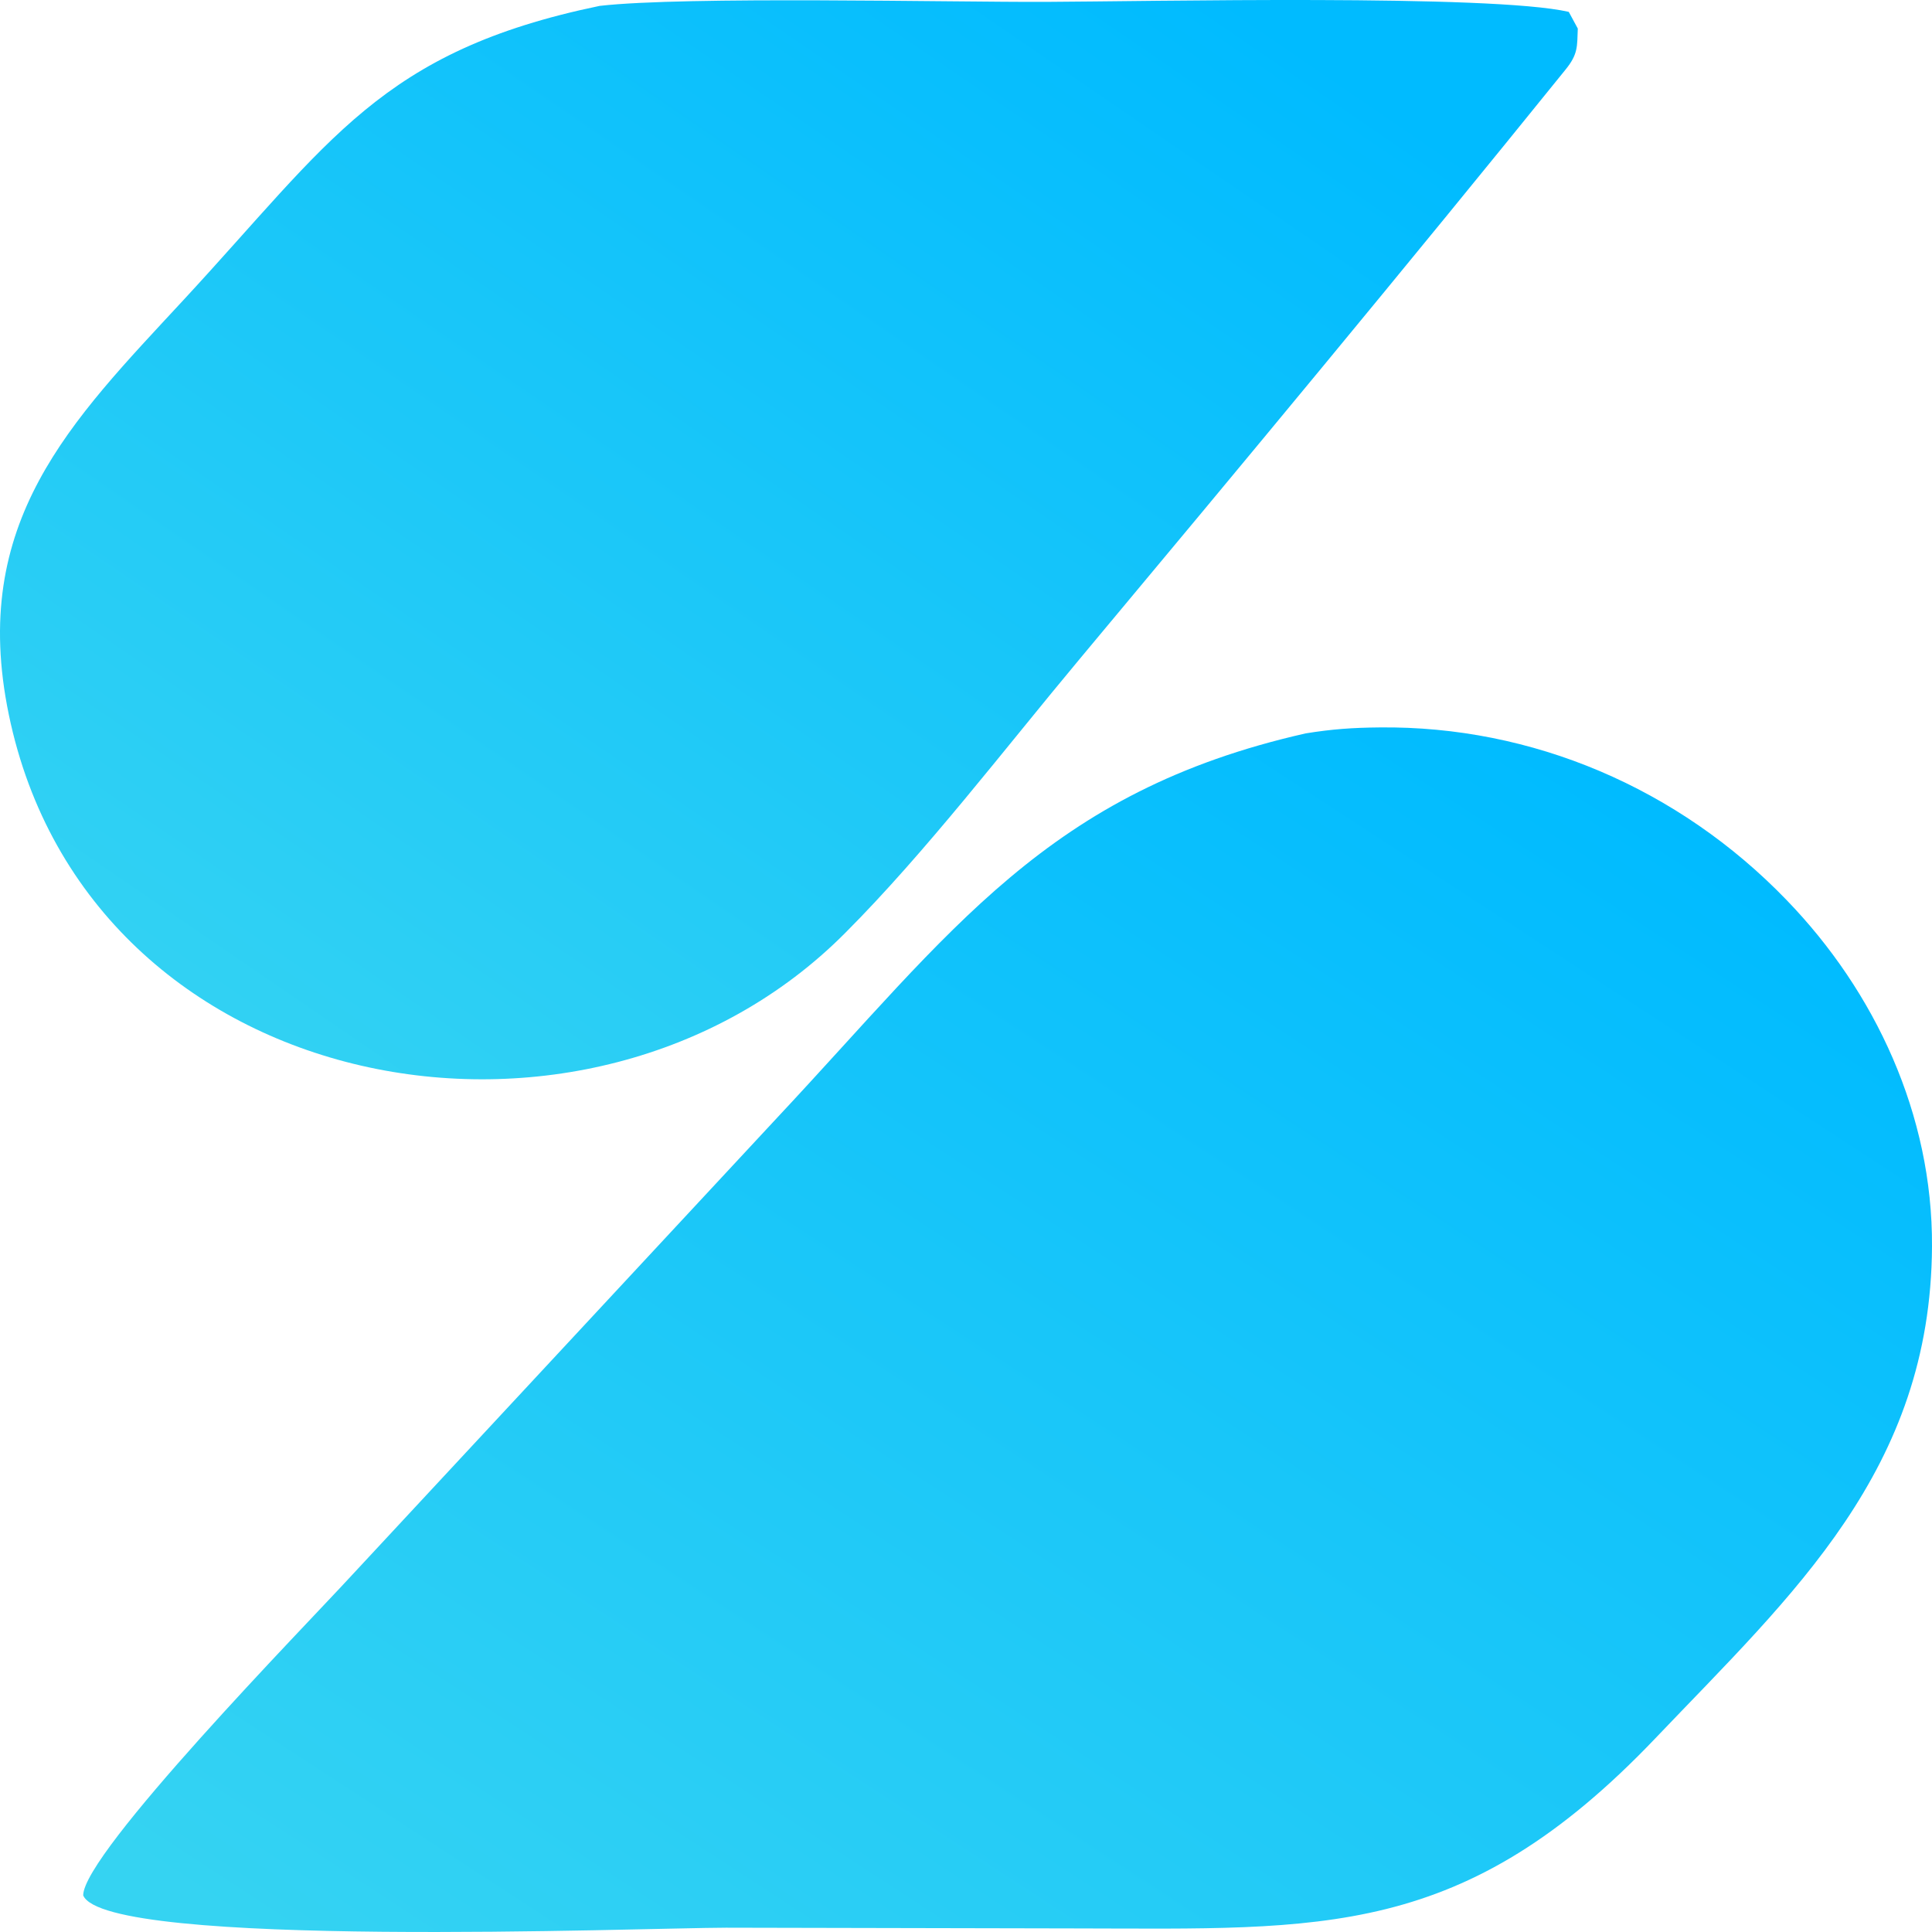
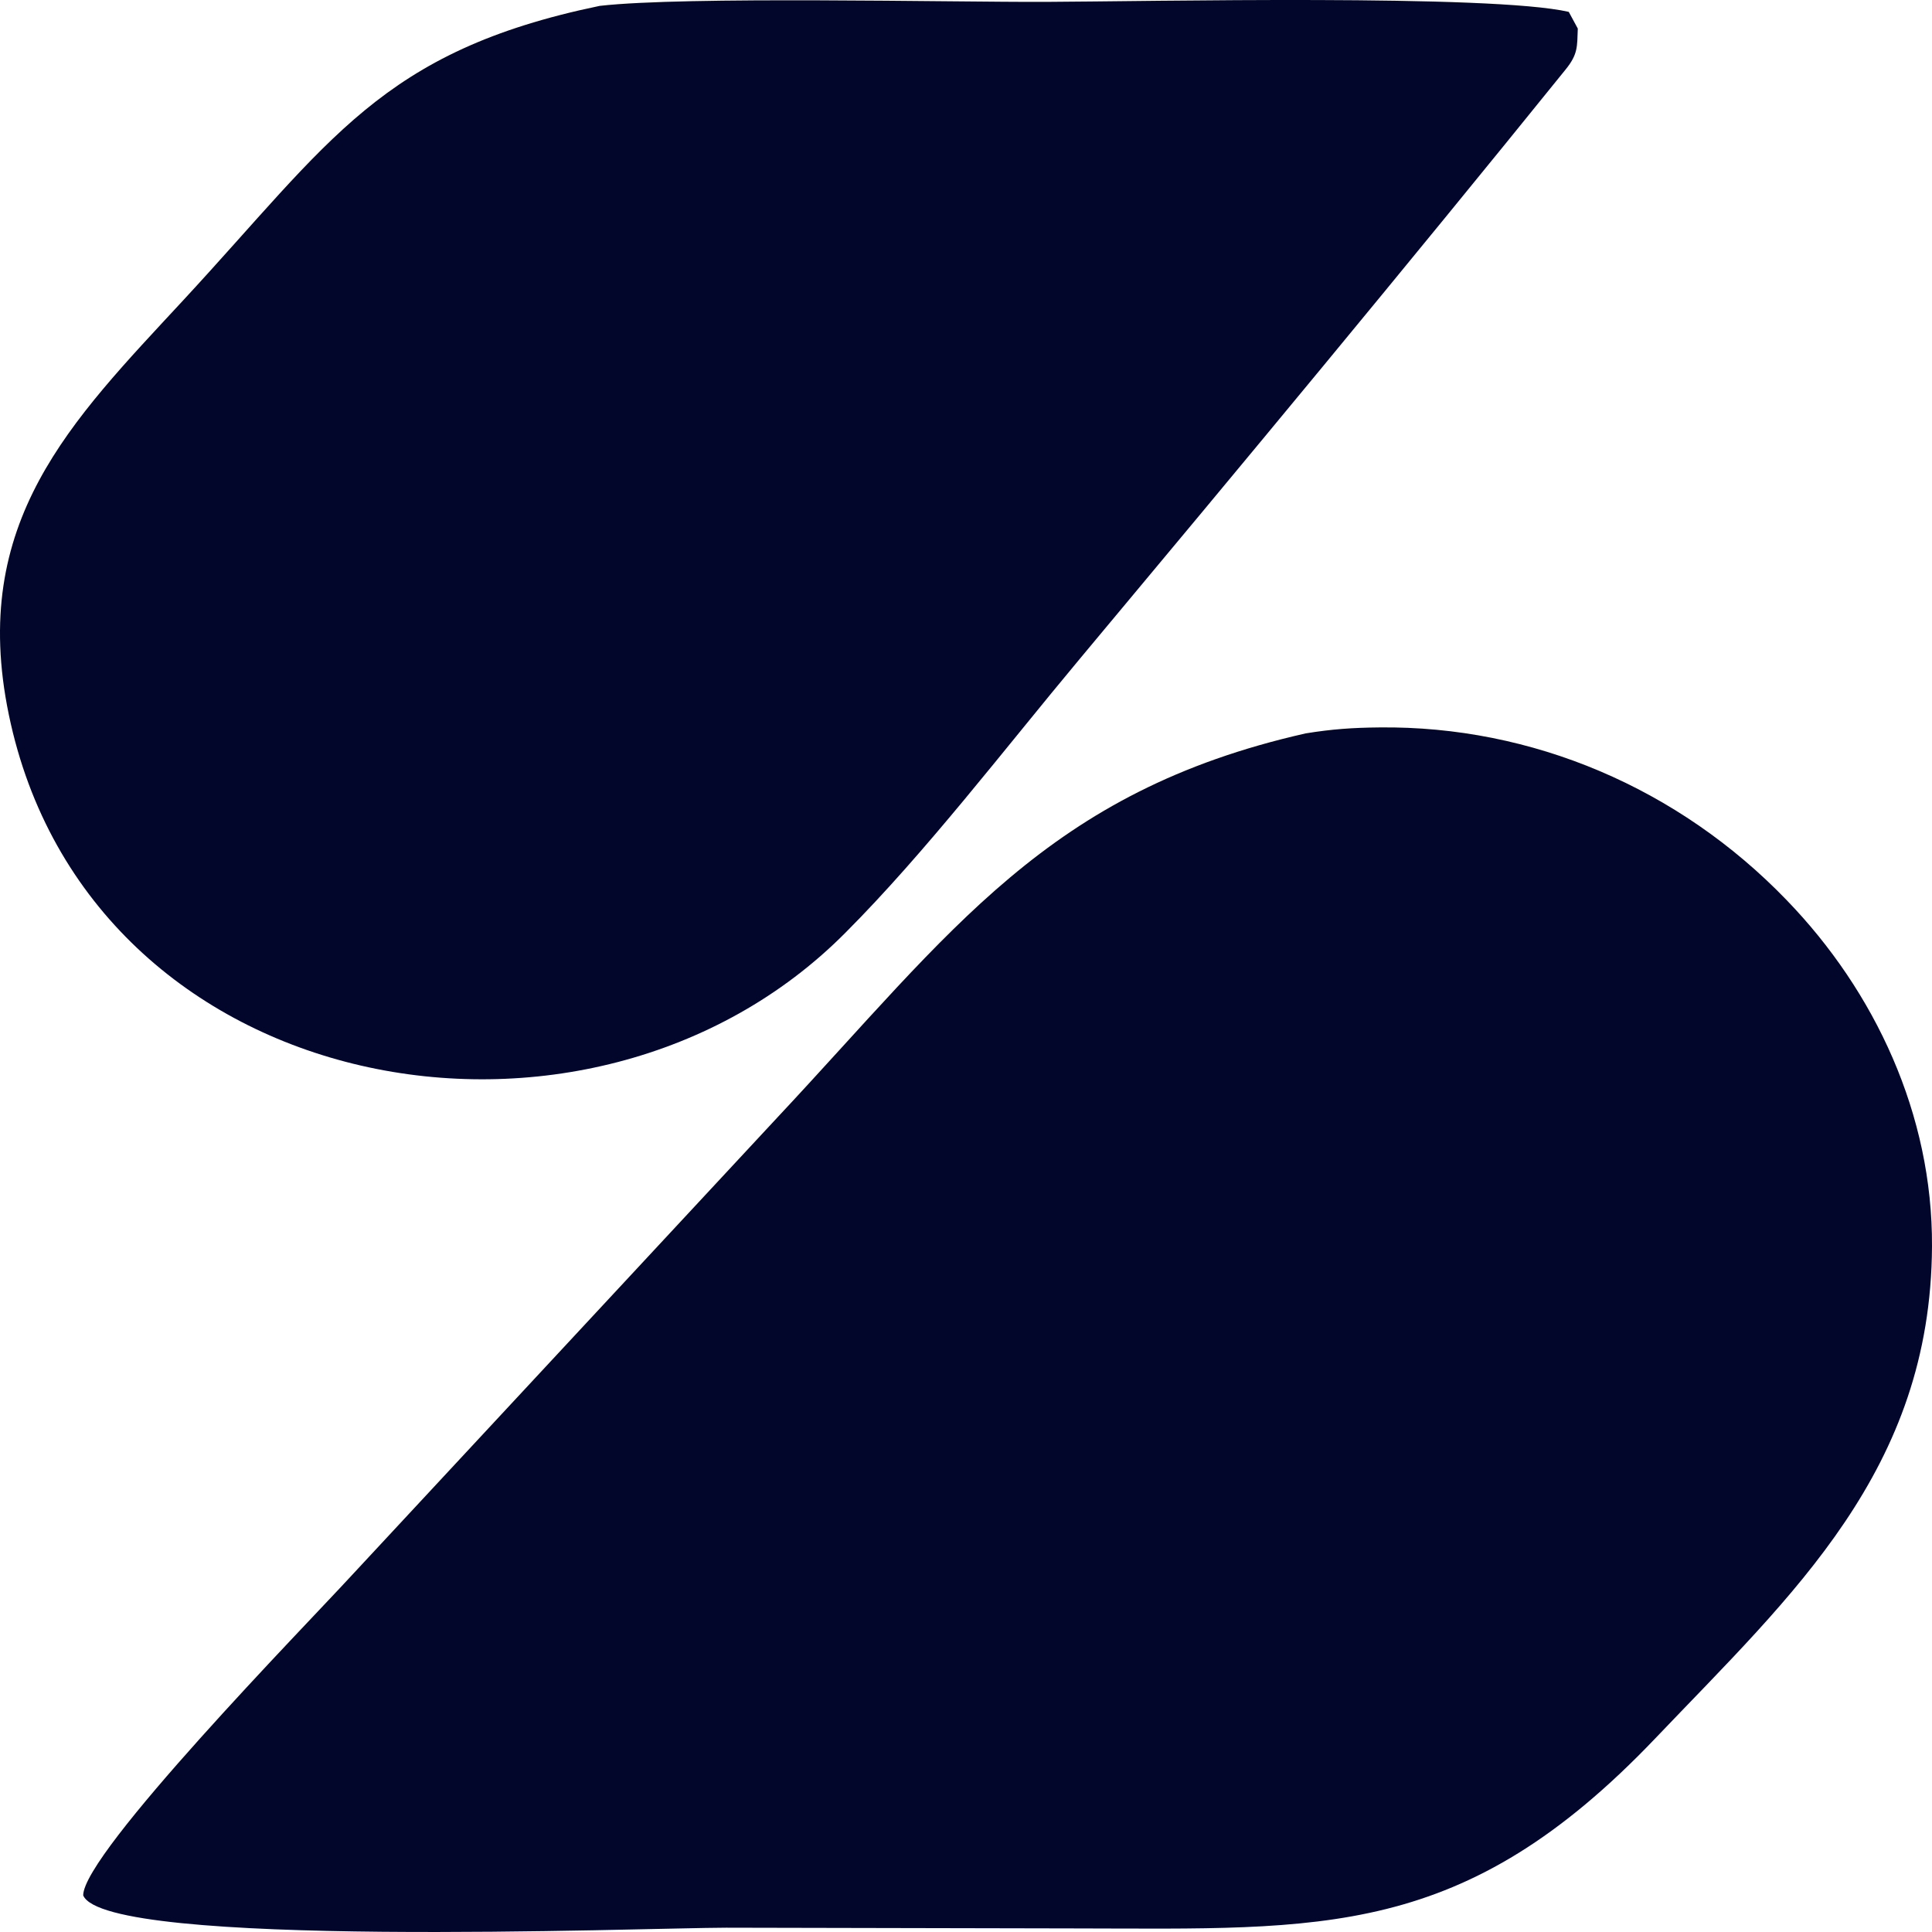
<svg xmlns="http://www.w3.org/2000/svg" viewBox="0 0 140 140" fill="none">
  <defs>
-     <linearGradient id="a" x1="117.512" y1="56.762" x2="49.638" y2="160.932" gradientUnits="userSpaceOnUse">
-       <stop stop-color="#00BBFF" />
-       <stop offset="1" stop-color="#35D3F2" />
-     </linearGradient>
-     <linearGradient id="b" x1="95.142" y1="3.631" x2="33.184" y2="94.206" gradientUnits="userSpaceOnUse">
+     <linearGradient id="g" x1="117.512" y1="56.762" x2="49.638" y2="160.932" gradientUnits="userSpaceOnUse">
      <stop stop-color="#00BBFF" />
      <stop offset="1" stop-color="#35D3F2" />
    </linearGradient>
  </defs>
-   <path d="M94.615 53.144C96.524 52.834 98.031 52.729 99.97 52.712C111.003 52.589 121.625 57.094 129.462 65.22C135.882 71.856 140.05 80.786 140 90.321C139.914 106.524 129.918 115.513 119.966 125.951C106.045 140.554 95.856 139.765 78.046 139.741L52.622 139.688C46.614 139.697 7.664 141.248 6.029 137.347C6.026 134.289 22.14 117.795 25.367 114.287L56.297 81.014C68.98 67.469 75.901 57.373 94.615 53.144Z" fill="url(#a)" />
-   <path d="M43.455 0.426C49.691 -0.286 68.925 0.163 75.777 0.136C83.273 0.106 108.07 -0.432 113.679 0.861L114.333 2.07C114.282 3.377 114.357 3.915 113.456 5.03C101.858 19.387 90.032 33.634 78.209 47.787C72.85 54.202 67.076 61.766 61.261 67.59C42.672 86.321 6.442 79.797 0.64 51.792C-2.254 37.824 5.142 30.546 13.279 21.758C23.956 10.229 27.586 3.716 43.455 0.426Z" fill="url(#b)" />
+   <style>path{fill:#02062a}@media (prefers-color-scheme:dark){path{fill:url(#g)}}</style>
+   <path d="M94.615 53.144C96.524 52.834 98.031 52.729 99.97 52.712C111.003 52.589 121.625 57.094 129.462 65.22C135.882 71.856 140.05 80.786 140 90.321C139.914 106.524 129.918 115.513 119.966 125.951C106.045 140.554 95.856 139.765 78.046 139.741L52.622 139.688C46.614 139.697 7.664 141.248 6.029 137.347C6.026 134.289 22.14 117.795 25.367 114.287L56.297 81.014C68.98 67.469 75.901 57.373 94.615 53.144Z" />
+   <path d="M43.455 0.426C49.691 -0.286 68.925 0.163 75.777 0.136C83.273 0.106 108.07 -0.432 113.679 0.861L114.333 2.07C114.282 3.377 114.357 3.915 113.456 5.03C101.858 19.387 90.032 33.634 78.209 47.787C72.85 54.202 67.076 61.766 61.261 67.59C42.672 86.321 6.442 79.797 0.64 51.792C-2.254 37.824 5.142 30.546 13.279 21.758C23.956 10.229 27.586 3.716 43.455 0.426Z" />
</svg>
